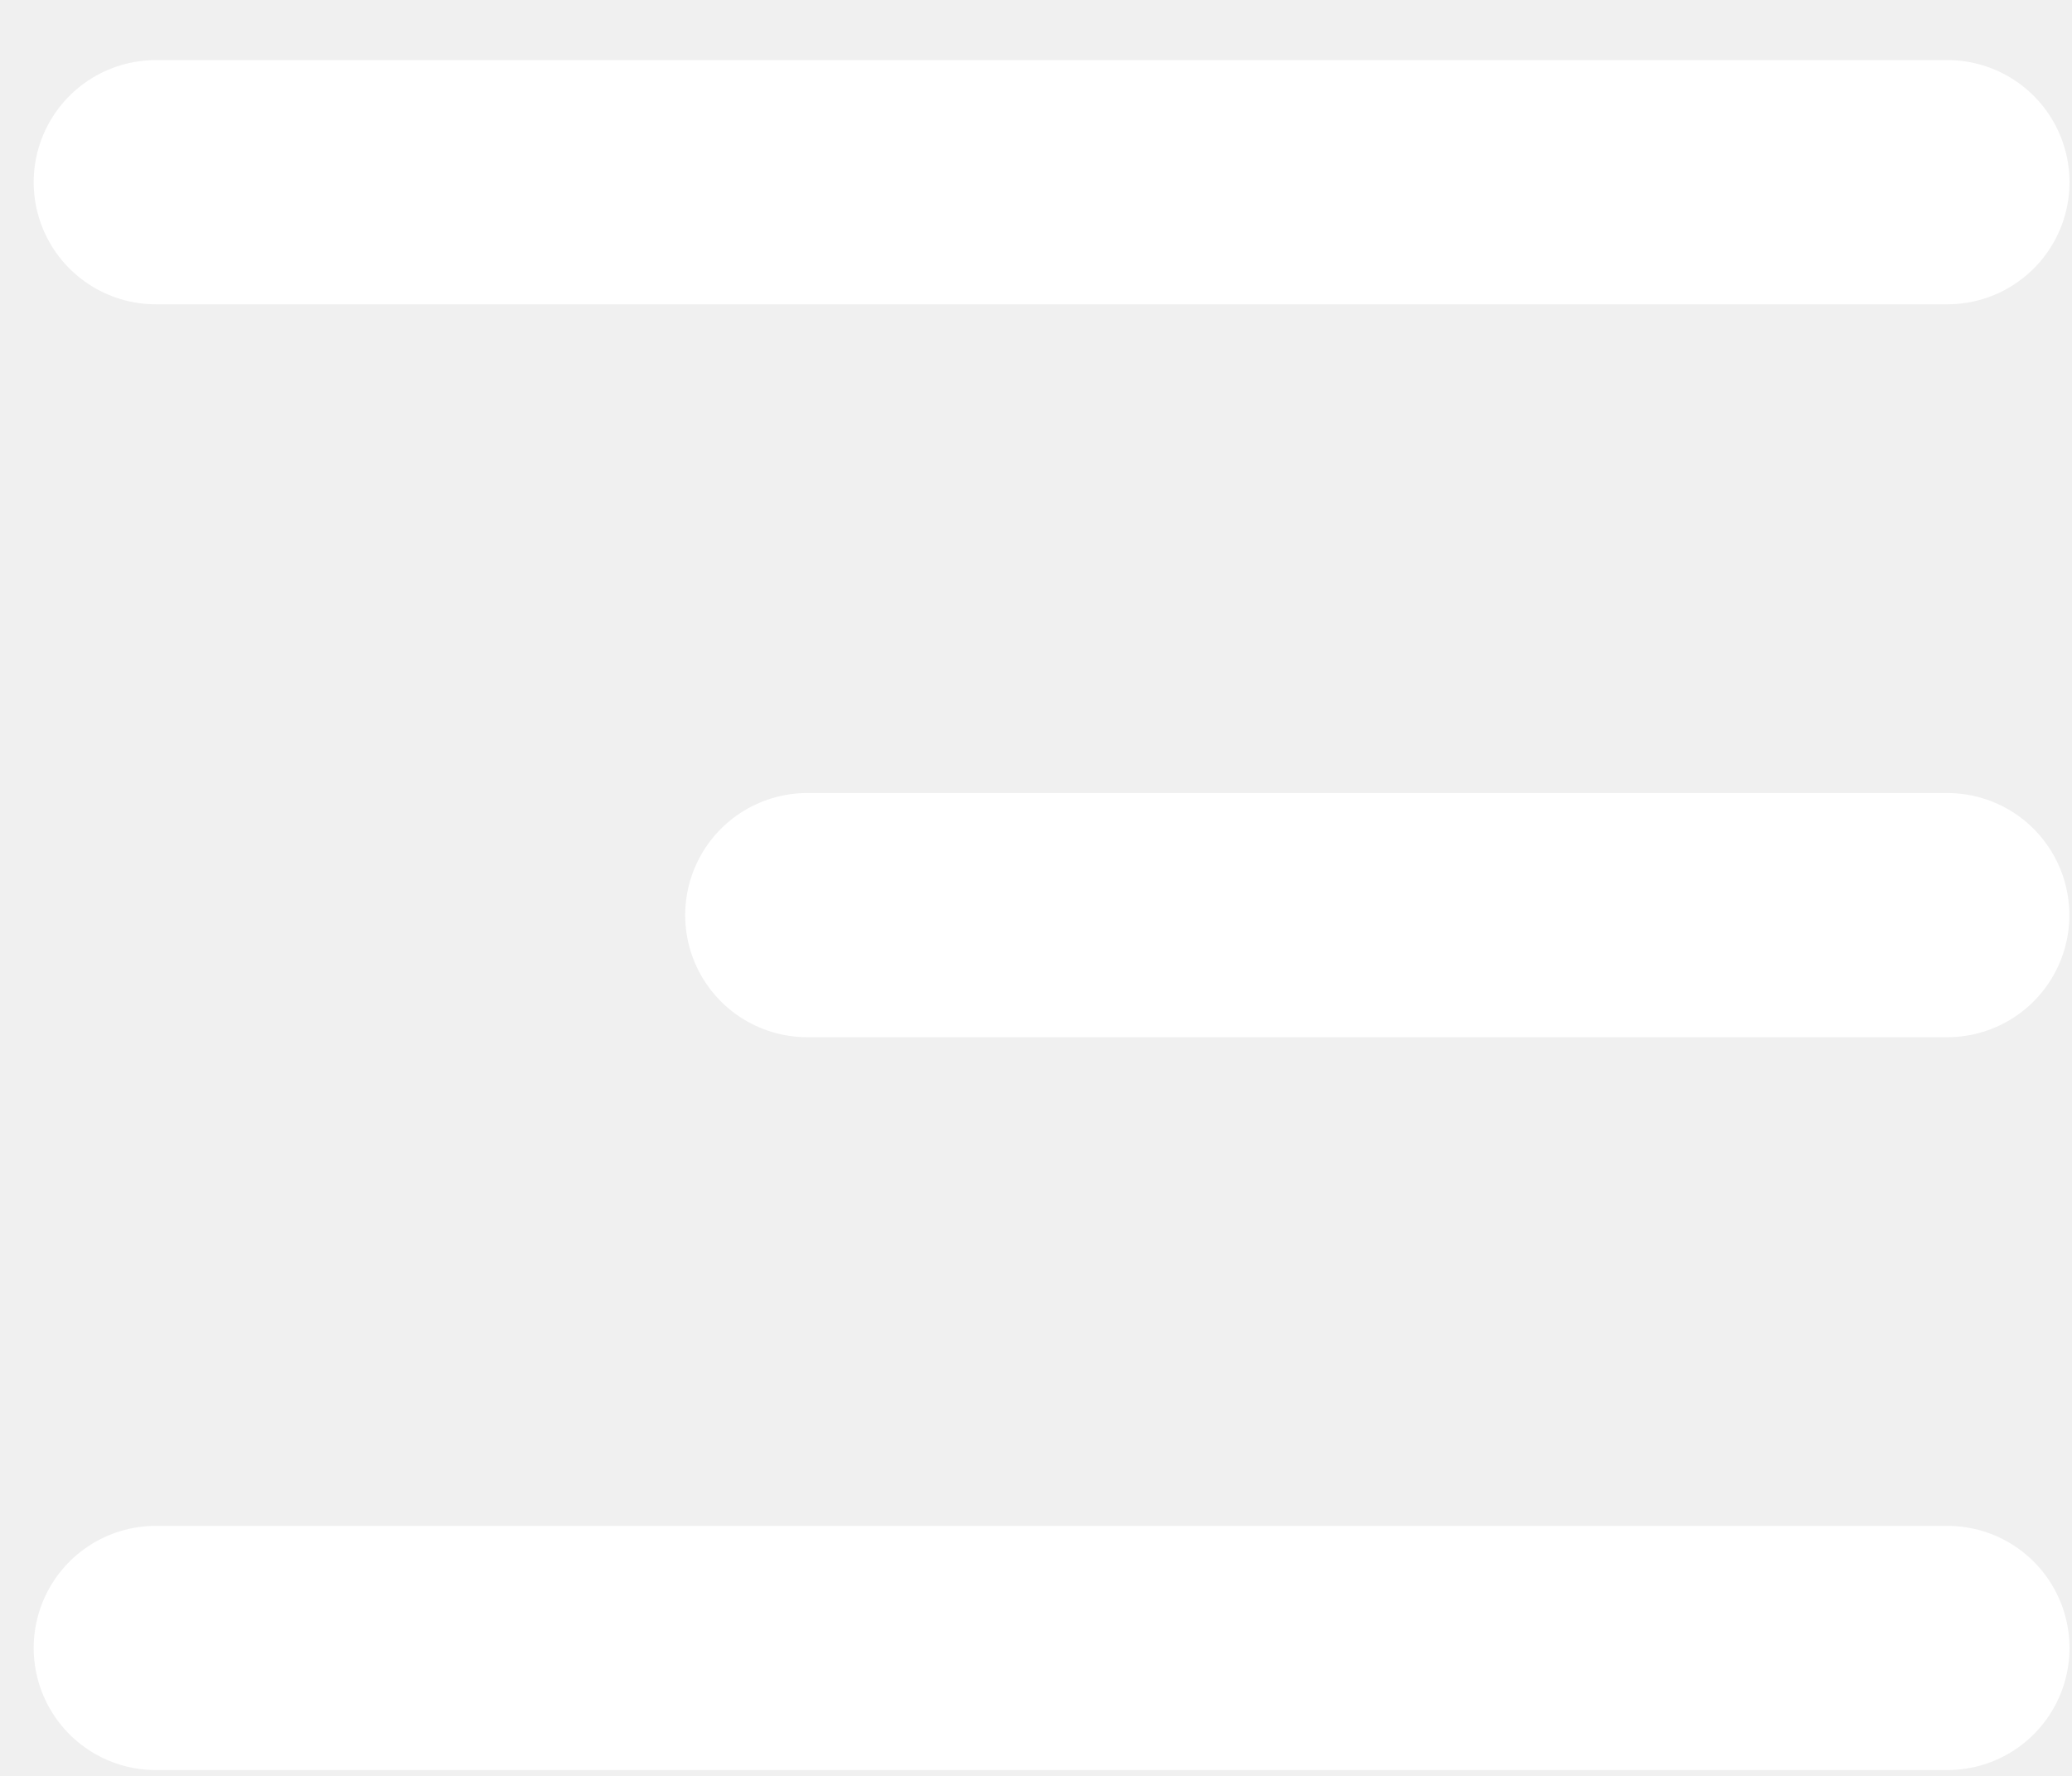
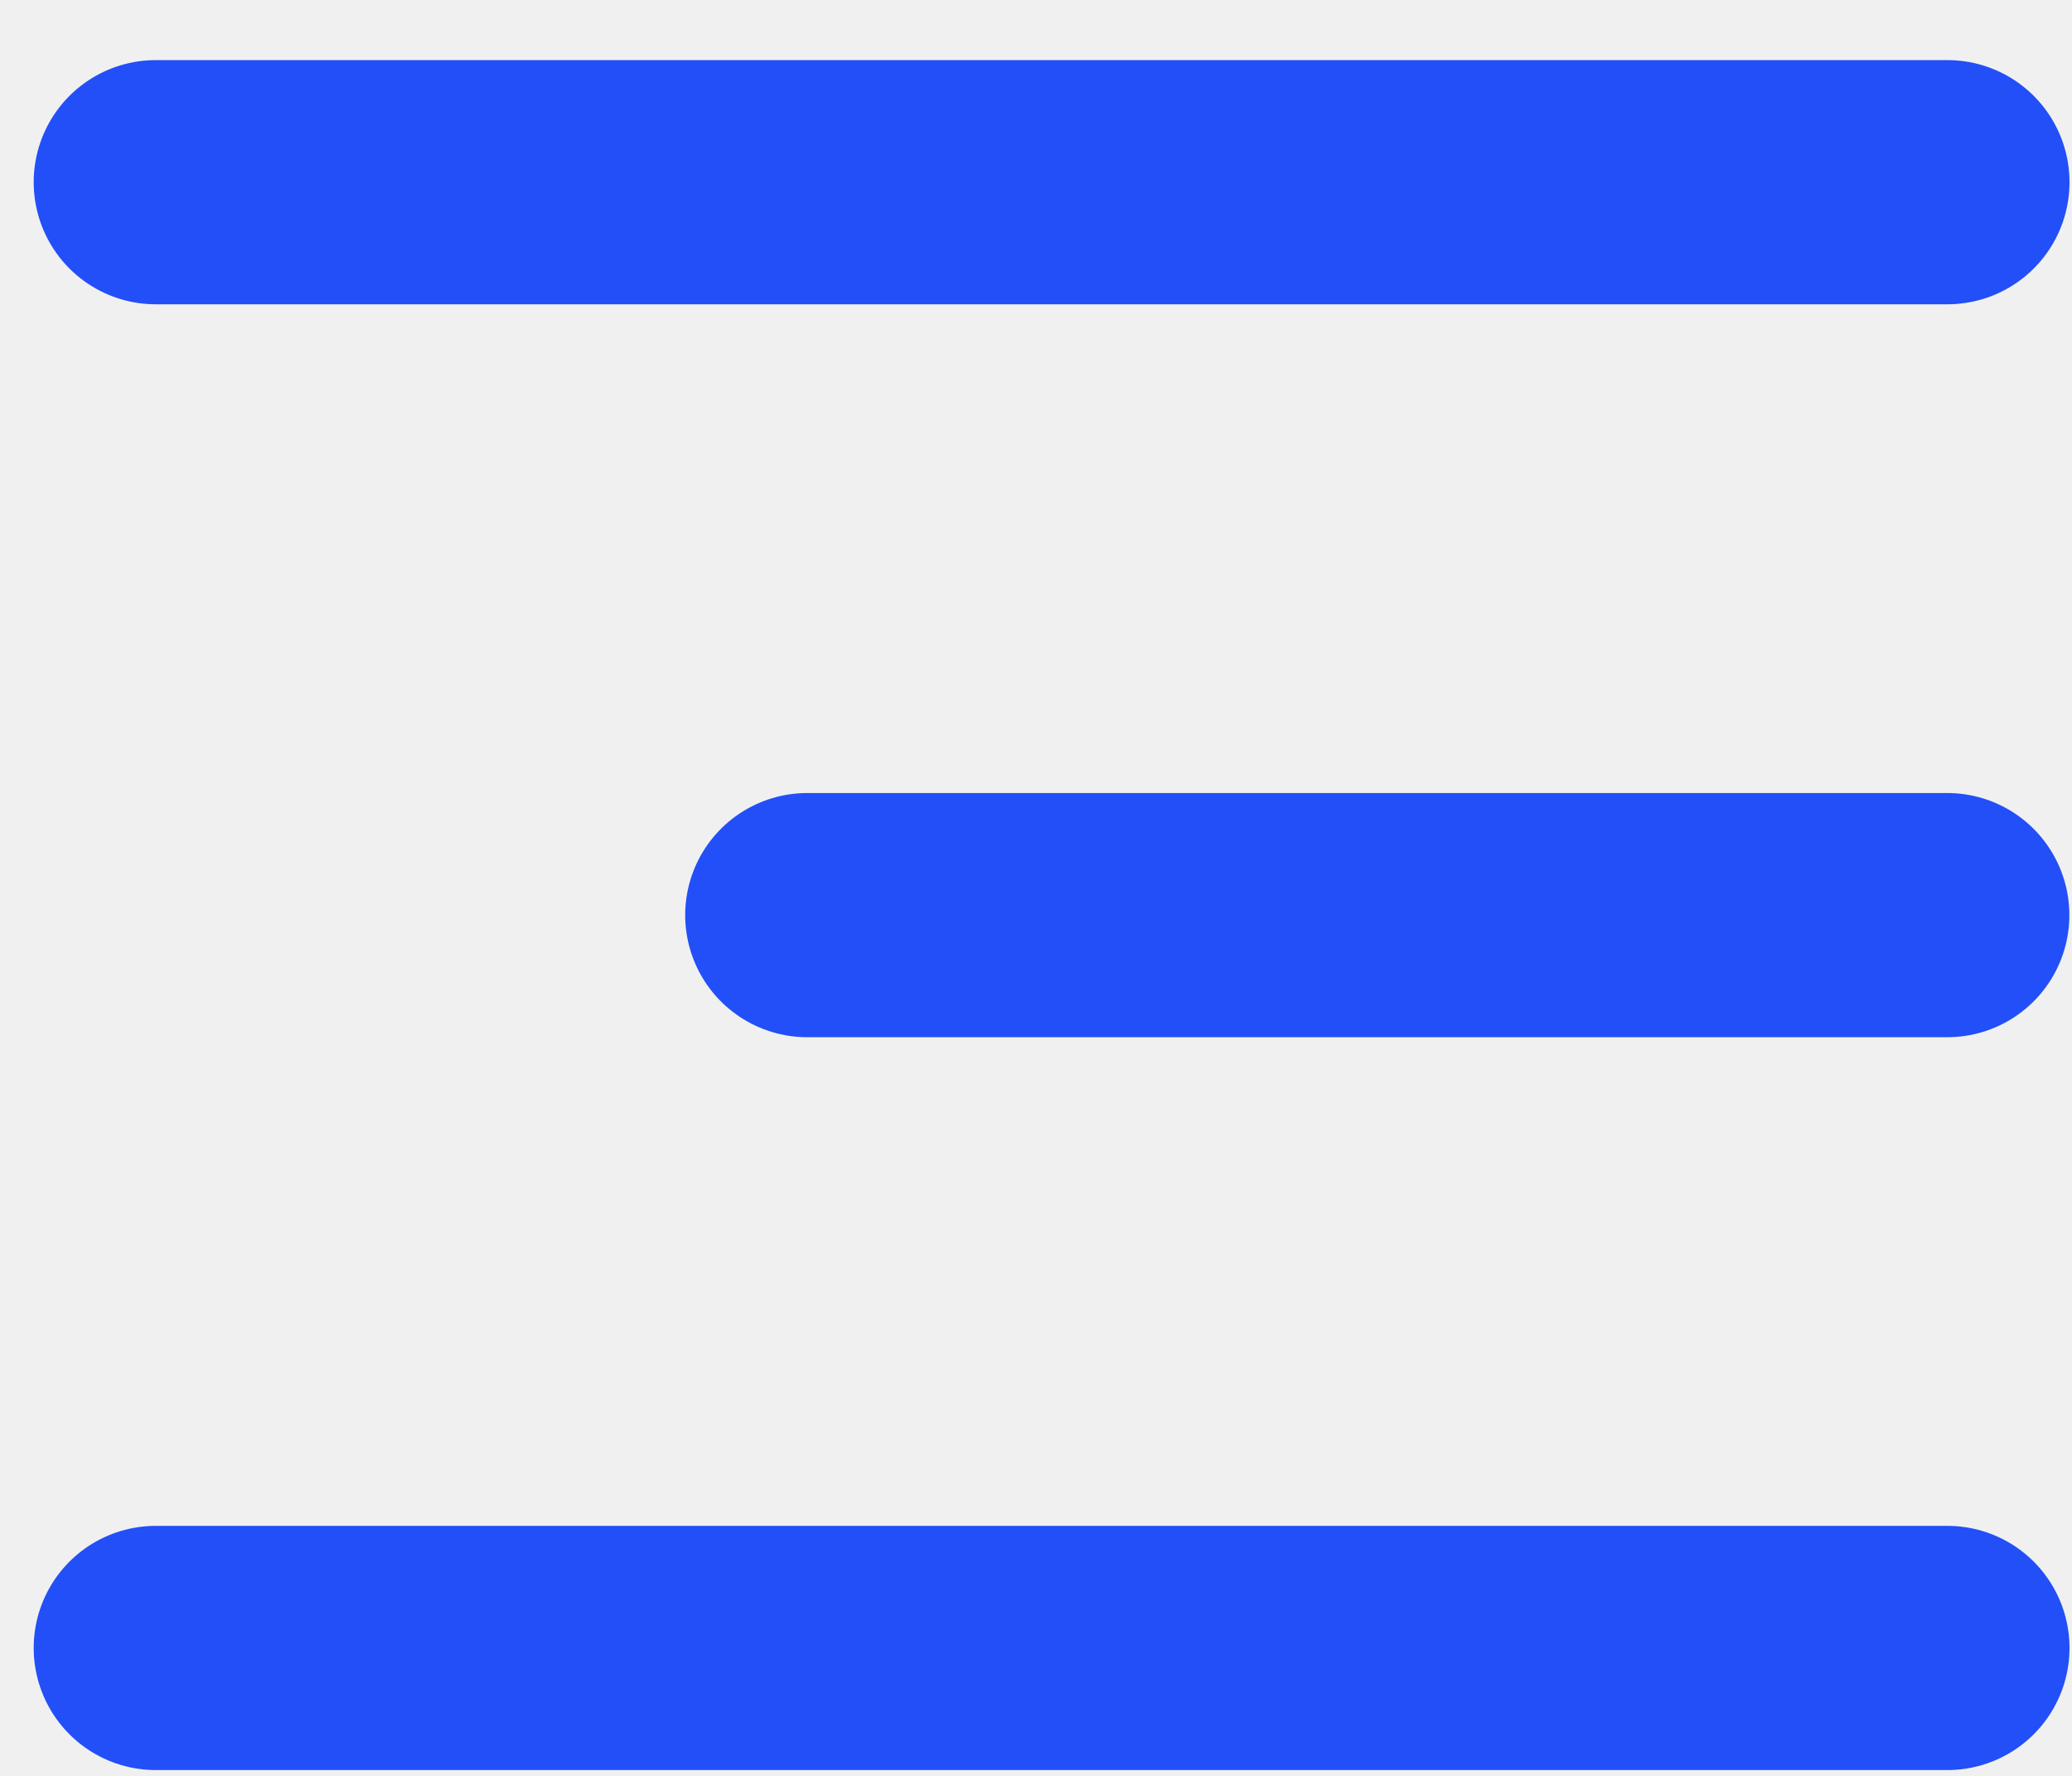
<svg xmlns="http://www.w3.org/2000/svg" width="28px" height="24px" viewBox="0 0 28 24" version="1.1">
  <g id="Page-1" stroke="none" stroke-width="1" fill="none" fill-rule="evenodd" stroke-linecap="round" stroke-linejoin="round">
-     <g id="Dashboard" transform="translate(-1456, -95)" stroke="#FFFFFF" stroke-width="3.3">
+     <g id="Dashboard" transform="translate(-1456, -95)" stroke="#224ff7" stroke-width="3.3">
      <g id="hamburger-btn" transform="translate(1446, 84)">
        <g id="hamburger" transform="translate(12.10526, 12.91228)">
          <path d="M-2.84217094e-14,0.55 L24.211,0.55" id="Stroke-1" />
          <path d="M-2.84217094e-14,20.359 L24.211,20.359" id="Stroke-3" />
          <path d="M8.804,10.455 L24.209,10.455" id="Stroke-5" />
        </g>
      </g>
    </g>
  </g>
</svg>
